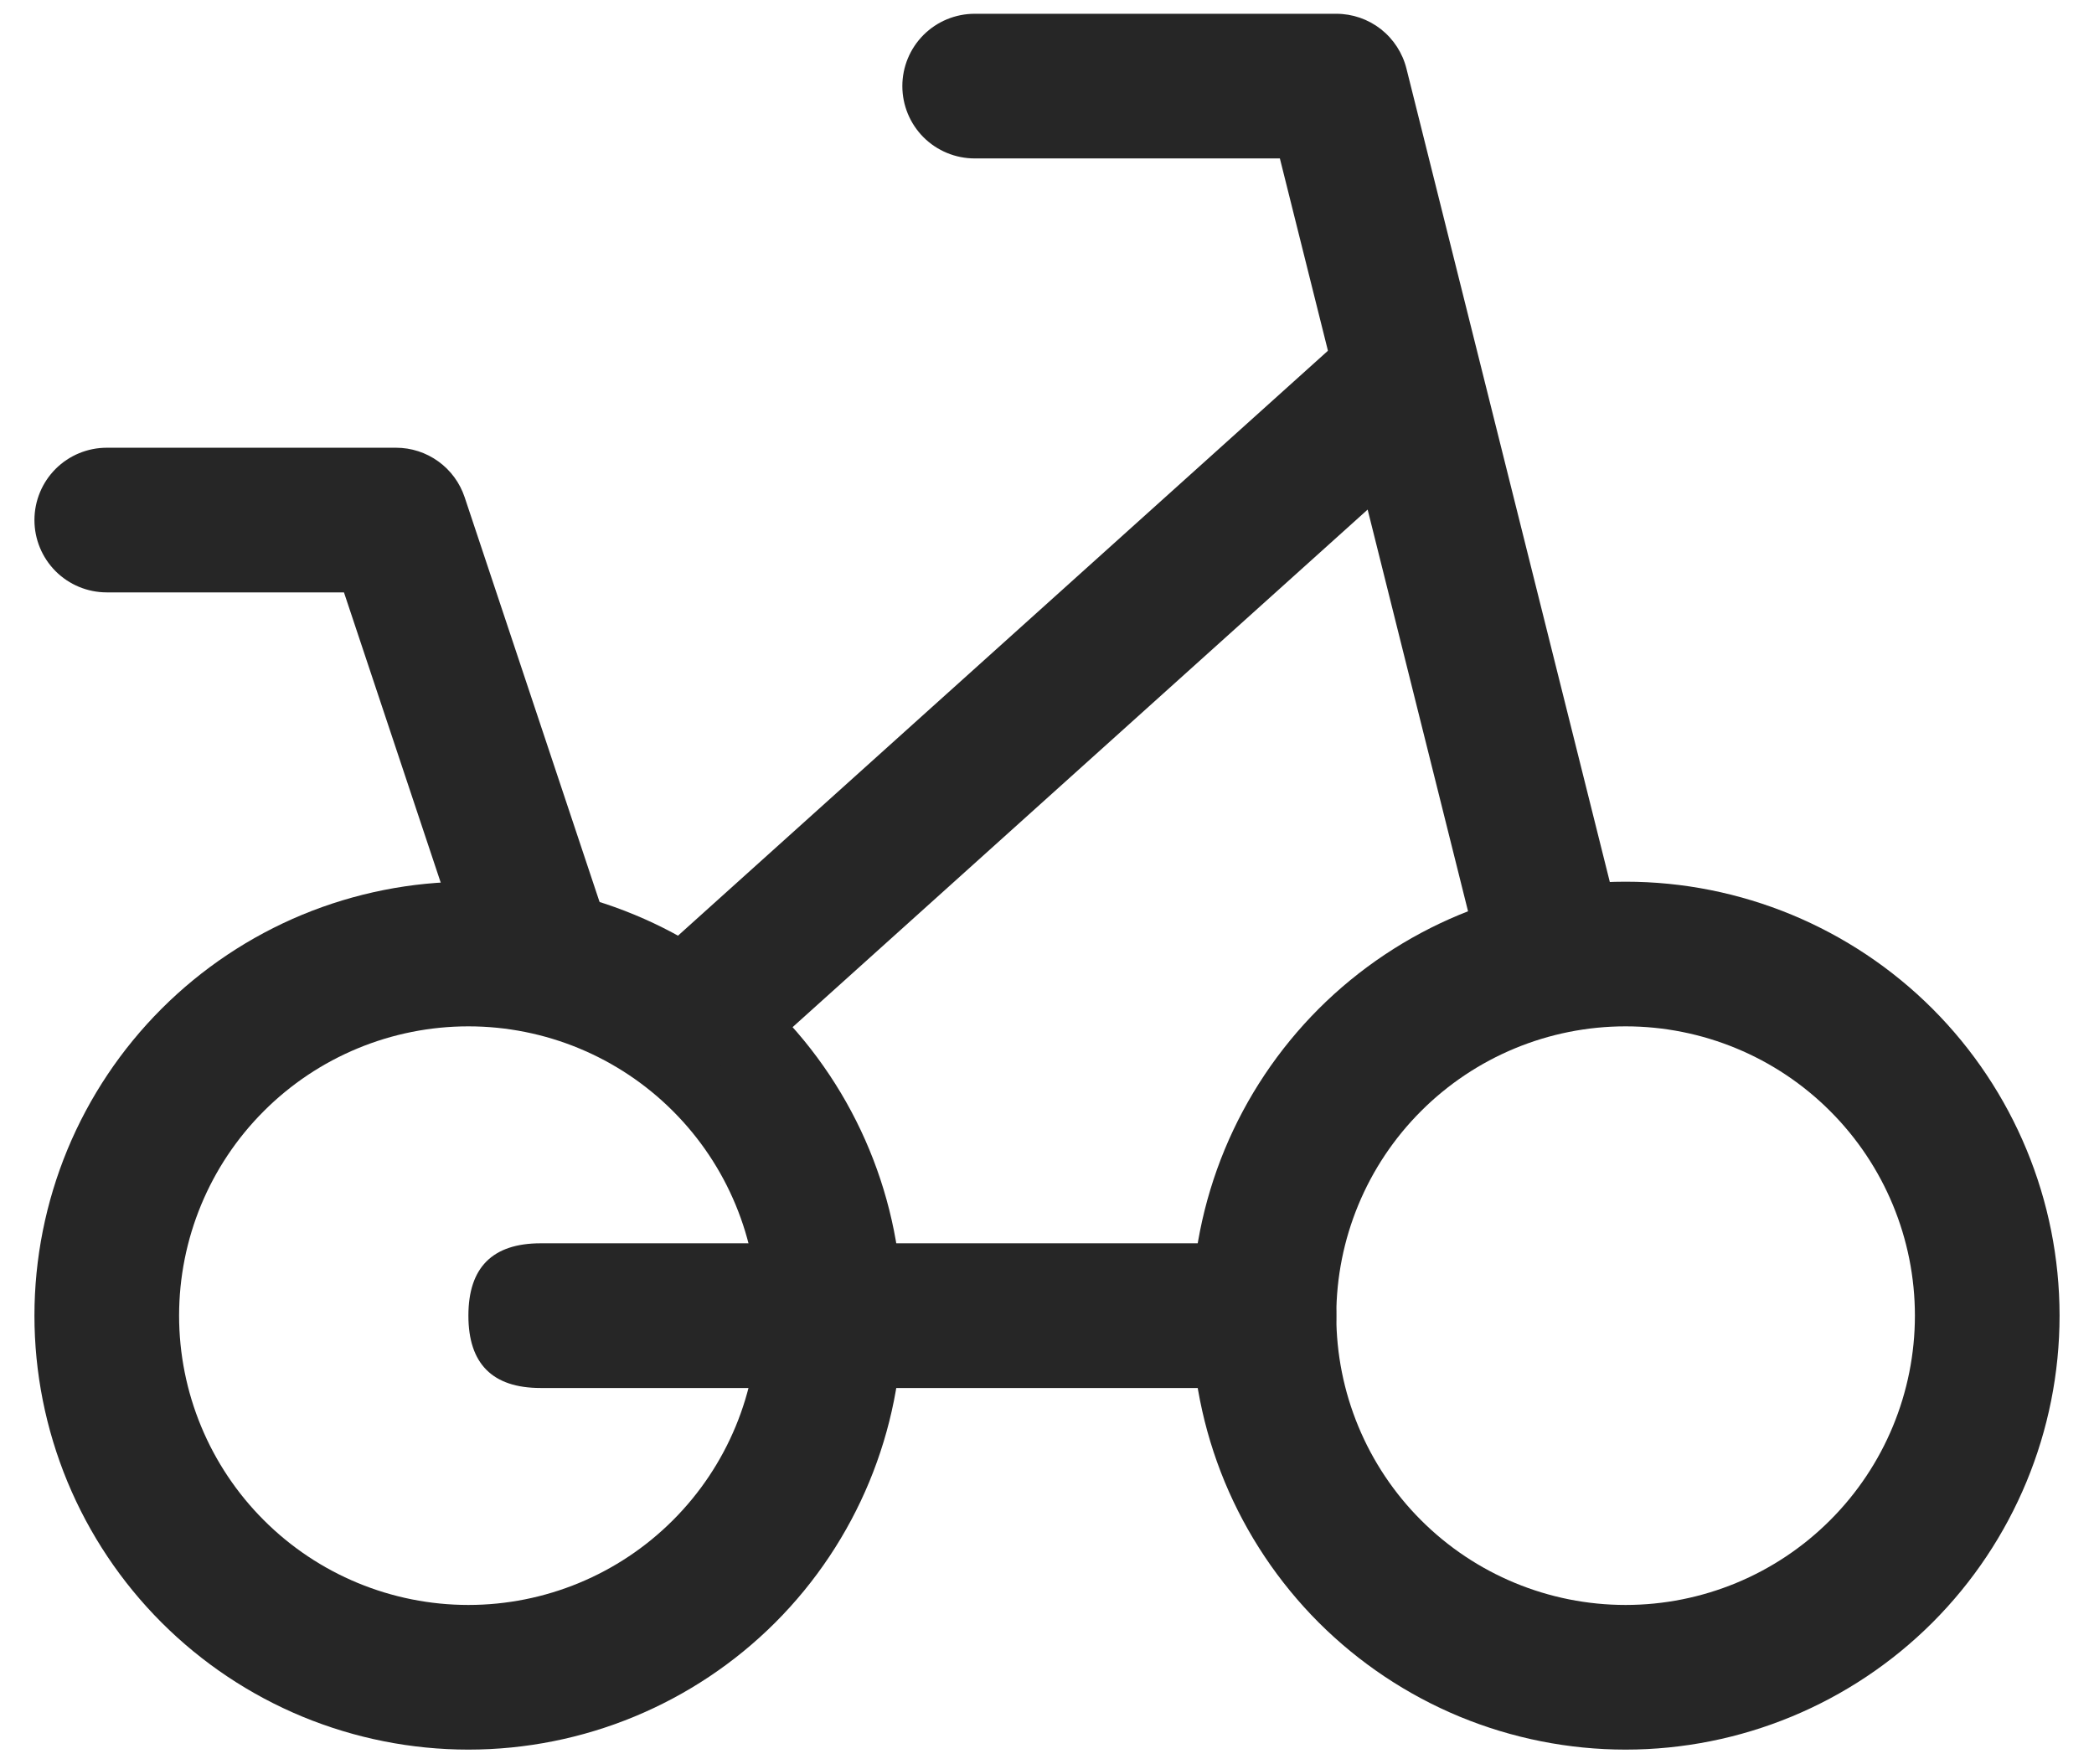
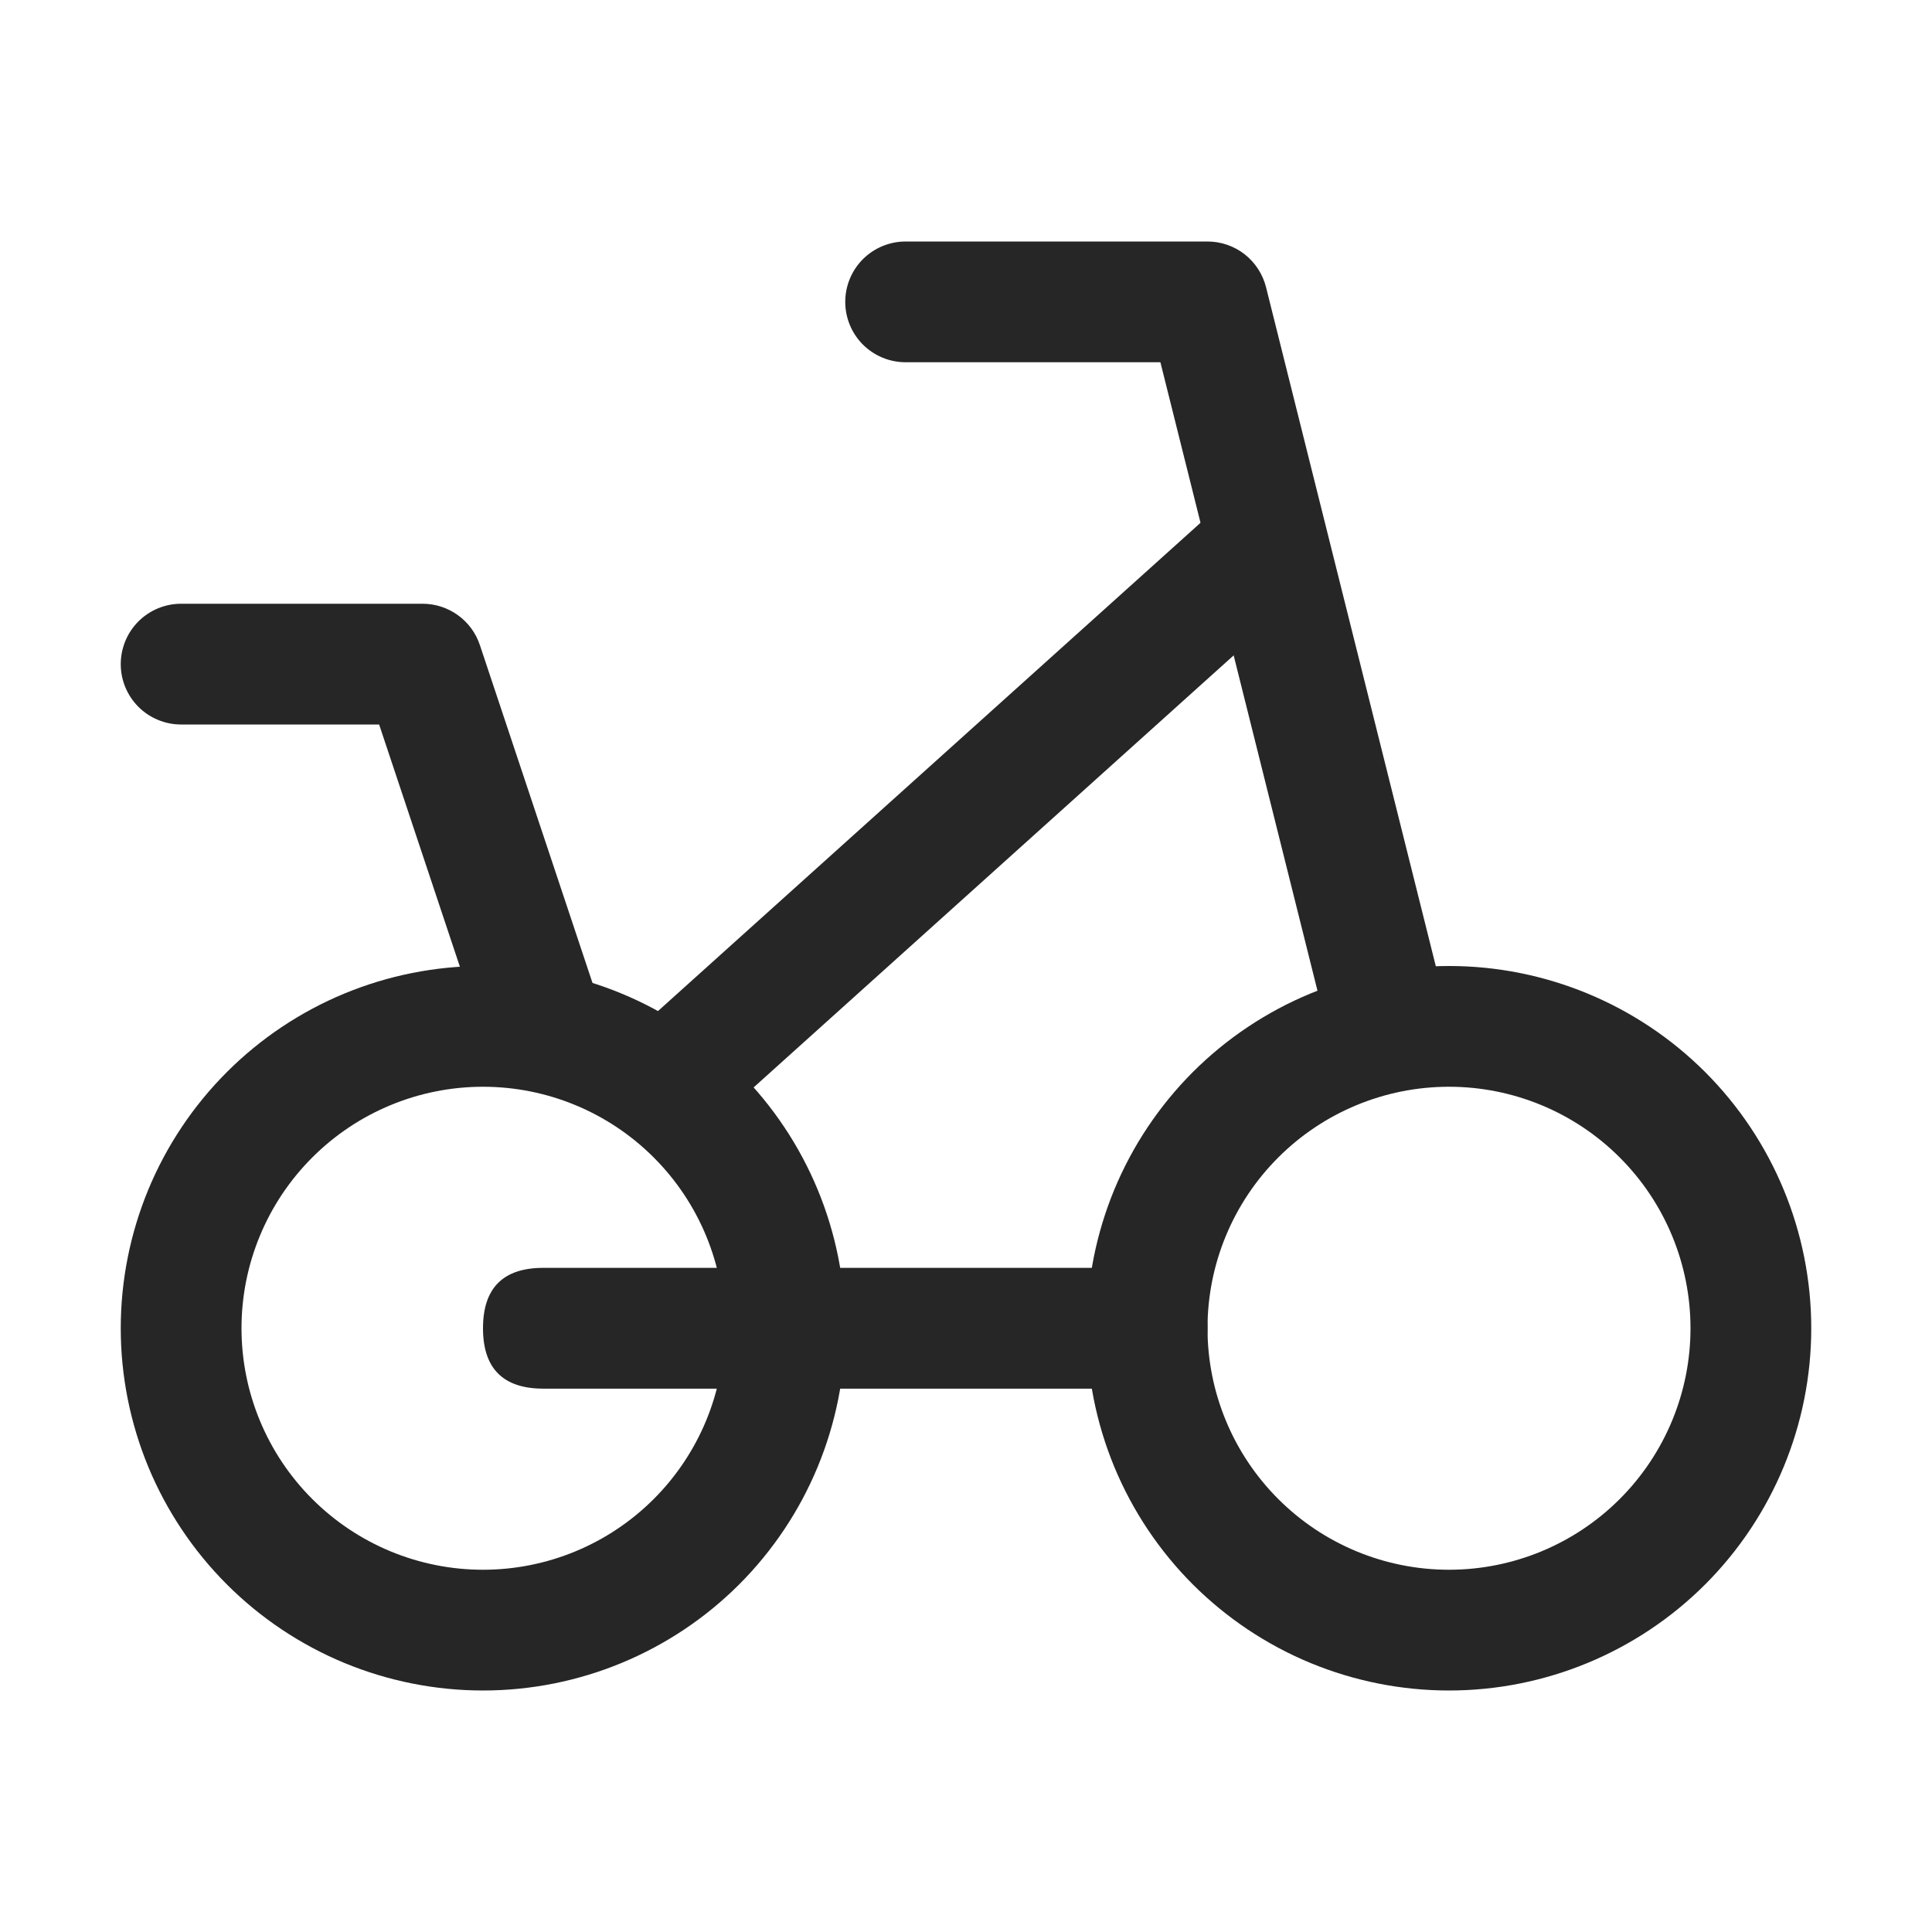
- <svg xmlns="http://www.w3.org/2000/svg" width="38" height="32" viewBox="0 0 38 32" fill="none">
-   <path d="M8.5 29.125C9.892 29.125 11.228 28.572 12.212 27.587C13.197 26.603 13.75 25.267 13.75 23.875C13.75 22.483 13.197 21.147 12.212 20.163C11.228 19.178 9.892 18.625 8.5 18.625C7.108 18.625 5.772 19.178 4.788 20.163C3.803 21.147 3.25 22.483 3.25 23.875C3.25 25.267 3.803 26.603 4.788 27.587C5.772 28.572 7.108 29.125 8.5 29.125ZM8.5 31.75C7.466 31.75 6.442 31.546 5.486 31.151C4.531 30.755 3.663 30.175 2.932 29.444C2.2 28.712 1.62 27.844 1.224 26.889C0.829 25.933 0.625 24.909 0.625 23.875C0.625 22.841 0.829 21.817 1.224 20.861C1.62 19.906 2.2 19.038 2.932 18.306C3.663 17.575 4.531 16.995 5.486 16.599C6.442 16.204 7.466 16 8.5 16C10.589 16 12.592 16.83 14.069 18.306C15.545 19.783 16.375 21.786 16.375 23.875C16.375 25.964 15.545 27.967 14.069 29.444C12.592 30.92 10.589 31.75 8.5 31.75Z" fill="#262626" />
-   <path d="M9.812 22.562H22.938C23.812 22.562 24.25 23 24.25 23.875C24.25 24.75 23.812 25.188 22.938 25.188H9.812C8.938 25.188 8.5 24.75 8.5 23.875C8.5 23 8.938 22.562 9.812 22.562Z" fill="#262626" />
-   <path d="M29.5 29.125C30.892 29.125 32.228 28.572 33.212 27.587C34.197 26.603 34.75 25.267 34.75 23.875C34.75 22.483 34.197 21.147 33.212 20.163C32.228 19.178 30.892 18.625 29.5 18.625C28.108 18.625 26.772 19.178 25.788 20.163C24.803 21.147 24.25 22.483 24.25 23.875C24.25 25.267 24.803 26.603 25.788 27.587C26.772 28.572 28.108 29.125 29.5 29.125ZM29.5 31.75C28.466 31.75 27.442 31.546 26.486 31.151C25.531 30.755 24.663 30.175 23.931 29.444C23.2 28.712 22.62 27.844 22.224 26.889C21.829 25.933 21.625 24.909 21.625 23.875C21.625 22.841 21.829 21.817 22.224 20.861C22.62 19.906 23.2 19.038 23.931 18.306C24.663 17.575 25.531 16.995 26.486 16.599C27.442 16.204 28.466 16 29.5 16C31.589 16 33.592 16.83 35.069 18.306C36.545 19.783 37.375 21.786 37.375 23.875C37.375 25.964 36.545 27.967 35.069 29.444C33.592 30.92 31.589 31.75 29.5 31.75Z" fill="#262626" />
-   <path d="M17.688 2.875C17.339 2.875 17.006 2.737 16.759 2.491C16.513 2.244 16.375 1.911 16.375 1.562C16.375 1.214 16.513 0.881 16.759 0.634C17.006 0.388 17.339 0.25 17.688 0.25H24.25C24.543 0.25 24.827 0.348 25.058 0.528C25.288 0.709 25.452 0.961 25.523 1.245L29.461 16.995C29.536 17.329 29.477 17.68 29.297 17.972C29.117 18.264 28.831 18.474 28.498 18.556C28.165 18.64 27.813 18.589 27.517 18.416C27.221 18.243 27.005 17.961 26.914 17.63L23.226 2.875H17.688ZM1.938 10.75C1.589 10.75 1.256 10.612 1.009 10.366C0.763 10.119 0.625 9.786 0.625 9.438C0.625 9.089 0.763 8.756 1.009 8.509C1.256 8.263 1.589 8.125 1.938 8.125H7.188C7.463 8.125 7.731 8.212 7.954 8.373C8.178 8.534 8.345 8.762 8.432 9.023L11.057 16.898C11.119 17.063 11.147 17.239 11.14 17.416C11.132 17.592 11.089 17.765 11.013 17.924C10.937 18.084 10.83 18.226 10.698 18.343C10.565 18.46 10.411 18.549 10.243 18.605C10.076 18.661 9.899 18.682 9.723 18.668C9.547 18.654 9.376 18.604 9.219 18.522C9.063 18.44 8.924 18.328 8.813 18.191C8.701 18.055 8.618 17.897 8.568 17.727L6.242 10.75H1.938Z" fill="#262626" />
-   <path d="M13.314 19.602L11.561 17.648L24.686 5.836L26.439 7.789L13.314 19.602Z" fill="#262626" />
+ <svg xmlns="http://www.w3.org/2000/svg" width="42" height="42" viewBox="0 0 42 42" fill="none">
+   <path d="M10.5 34.125C11.892 34.125 13.228 33.572 14.212 32.587C15.197 31.603 15.75 30.267 15.75 28.875C15.75 27.483 15.197 26.147 14.212 25.163C13.228 24.178 11.892 23.625 10.5 23.625C9.108 23.625 7.772 24.178 6.788 25.163C5.803 26.147 5.25 27.483 5.25 28.875C5.25 30.267 5.803 31.603 6.788 32.587C7.772 33.572 9.108 34.125 10.5 34.125ZM10.5 36.75C9.466 36.75 8.442 36.546 7.486 36.151C6.531 35.755 5.663 35.175 4.932 34.444C4.2 33.712 3.62 32.844 3.224 31.889C2.829 30.933 2.625 29.909 2.625 28.875C2.625 27.841 2.829 26.817 3.224 25.861C3.62 24.906 4.2 24.038 4.932 23.306C5.663 22.575 6.531 21.995 7.486 21.599C8.442 21.204 9.466 21 10.5 21C12.589 21 14.592 21.83 16.069 23.306C17.545 24.783 18.375 26.786 18.375 28.875C18.375 30.964 17.545 32.967 16.069 34.444C14.592 35.92 12.589 36.75 10.5 36.75Z" fill="#262626" />
+   <path d="M11.812 27.562H24.938C25.812 27.562 26.25 28 26.25 28.875C26.25 29.75 25.812 30.188 24.938 30.188H11.812C10.938 30.188 10.5 29.75 10.5 28.875C10.5 28 10.938 27.562 11.812 27.562Z" fill="#262626" />
+   <path d="M31.5 34.125C32.892 34.125 34.228 33.572 35.212 32.587C36.197 31.603 36.75 30.267 36.75 28.875C36.75 27.483 36.197 26.147 35.212 25.163C34.228 24.178 32.892 23.625 31.5 23.625C30.108 23.625 28.772 24.178 27.788 25.163C26.803 26.147 26.25 27.483 26.25 28.875C26.25 30.267 26.803 31.603 27.788 32.587C28.772 33.572 30.108 34.125 31.5 34.125ZM31.5 36.75C30.466 36.75 29.442 36.546 28.486 36.151C27.531 35.755 26.663 35.175 25.931 34.444C25.2 33.712 24.62 32.844 24.224 31.889C23.829 30.933 23.625 29.909 23.625 28.875C23.625 27.841 23.829 26.817 24.224 25.861C24.62 24.906 25.2 24.038 25.931 23.306C26.663 22.575 27.531 21.995 28.486 21.599C29.442 21.204 30.466 21 31.5 21C33.589 21 35.592 21.83 37.069 23.306C38.545 24.783 39.375 26.786 39.375 28.875C39.375 30.964 38.545 32.967 37.069 34.444C35.592 35.92 33.589 36.75 31.5 36.75Z" fill="#262626" />
+   <path d="M19.688 7.875C19.339 7.875 19.006 7.737 18.759 7.491C18.513 7.244 18.375 6.911 18.375 6.562C18.375 6.214 18.513 5.881 18.759 5.634C19.006 5.388 19.339 5.25 19.688 5.25H26.25C26.543 5.25 26.827 5.348 27.058 5.528C27.288 5.709 27.452 5.961 27.523 6.245L31.461 21.995C31.536 22.329 31.477 22.68 31.297 22.972C31.117 23.264 30.831 23.474 30.498 23.556C30.165 23.64 29.813 23.589 29.517 23.416C29.221 23.243 29.005 22.961 28.914 22.63L25.226 7.875H19.688ZM3.938 15.75C3.589 15.75 3.256 15.612 3.009 15.366C2.763 15.119 2.625 14.786 2.625 14.438C2.625 14.089 2.763 13.756 3.009 13.509C3.256 13.263 3.589 13.125 3.938 13.125H9.188C9.463 13.125 9.731 13.212 9.954 13.373C10.178 13.534 10.345 13.761 10.432 14.023L13.057 21.898C13.119 22.063 13.147 22.239 13.14 22.416C13.132 22.592 13.089 22.765 13.013 22.924C12.937 23.084 12.83 23.226 12.698 23.343C12.565 23.46 12.411 23.549 12.243 23.605C12.076 23.661 11.899 23.682 11.723 23.668C11.547 23.654 11.376 23.604 11.219 23.522C11.063 23.44 10.925 23.328 10.813 23.191C10.701 23.055 10.618 22.897 10.568 22.727L8.242 15.75H3.938Z" fill="#262626" />
+   <path d="M15.314 24.602L13.561 22.648L26.686 10.836L28.439 12.789L15.314 24.602Z" fill="#262626" />
</svg>
